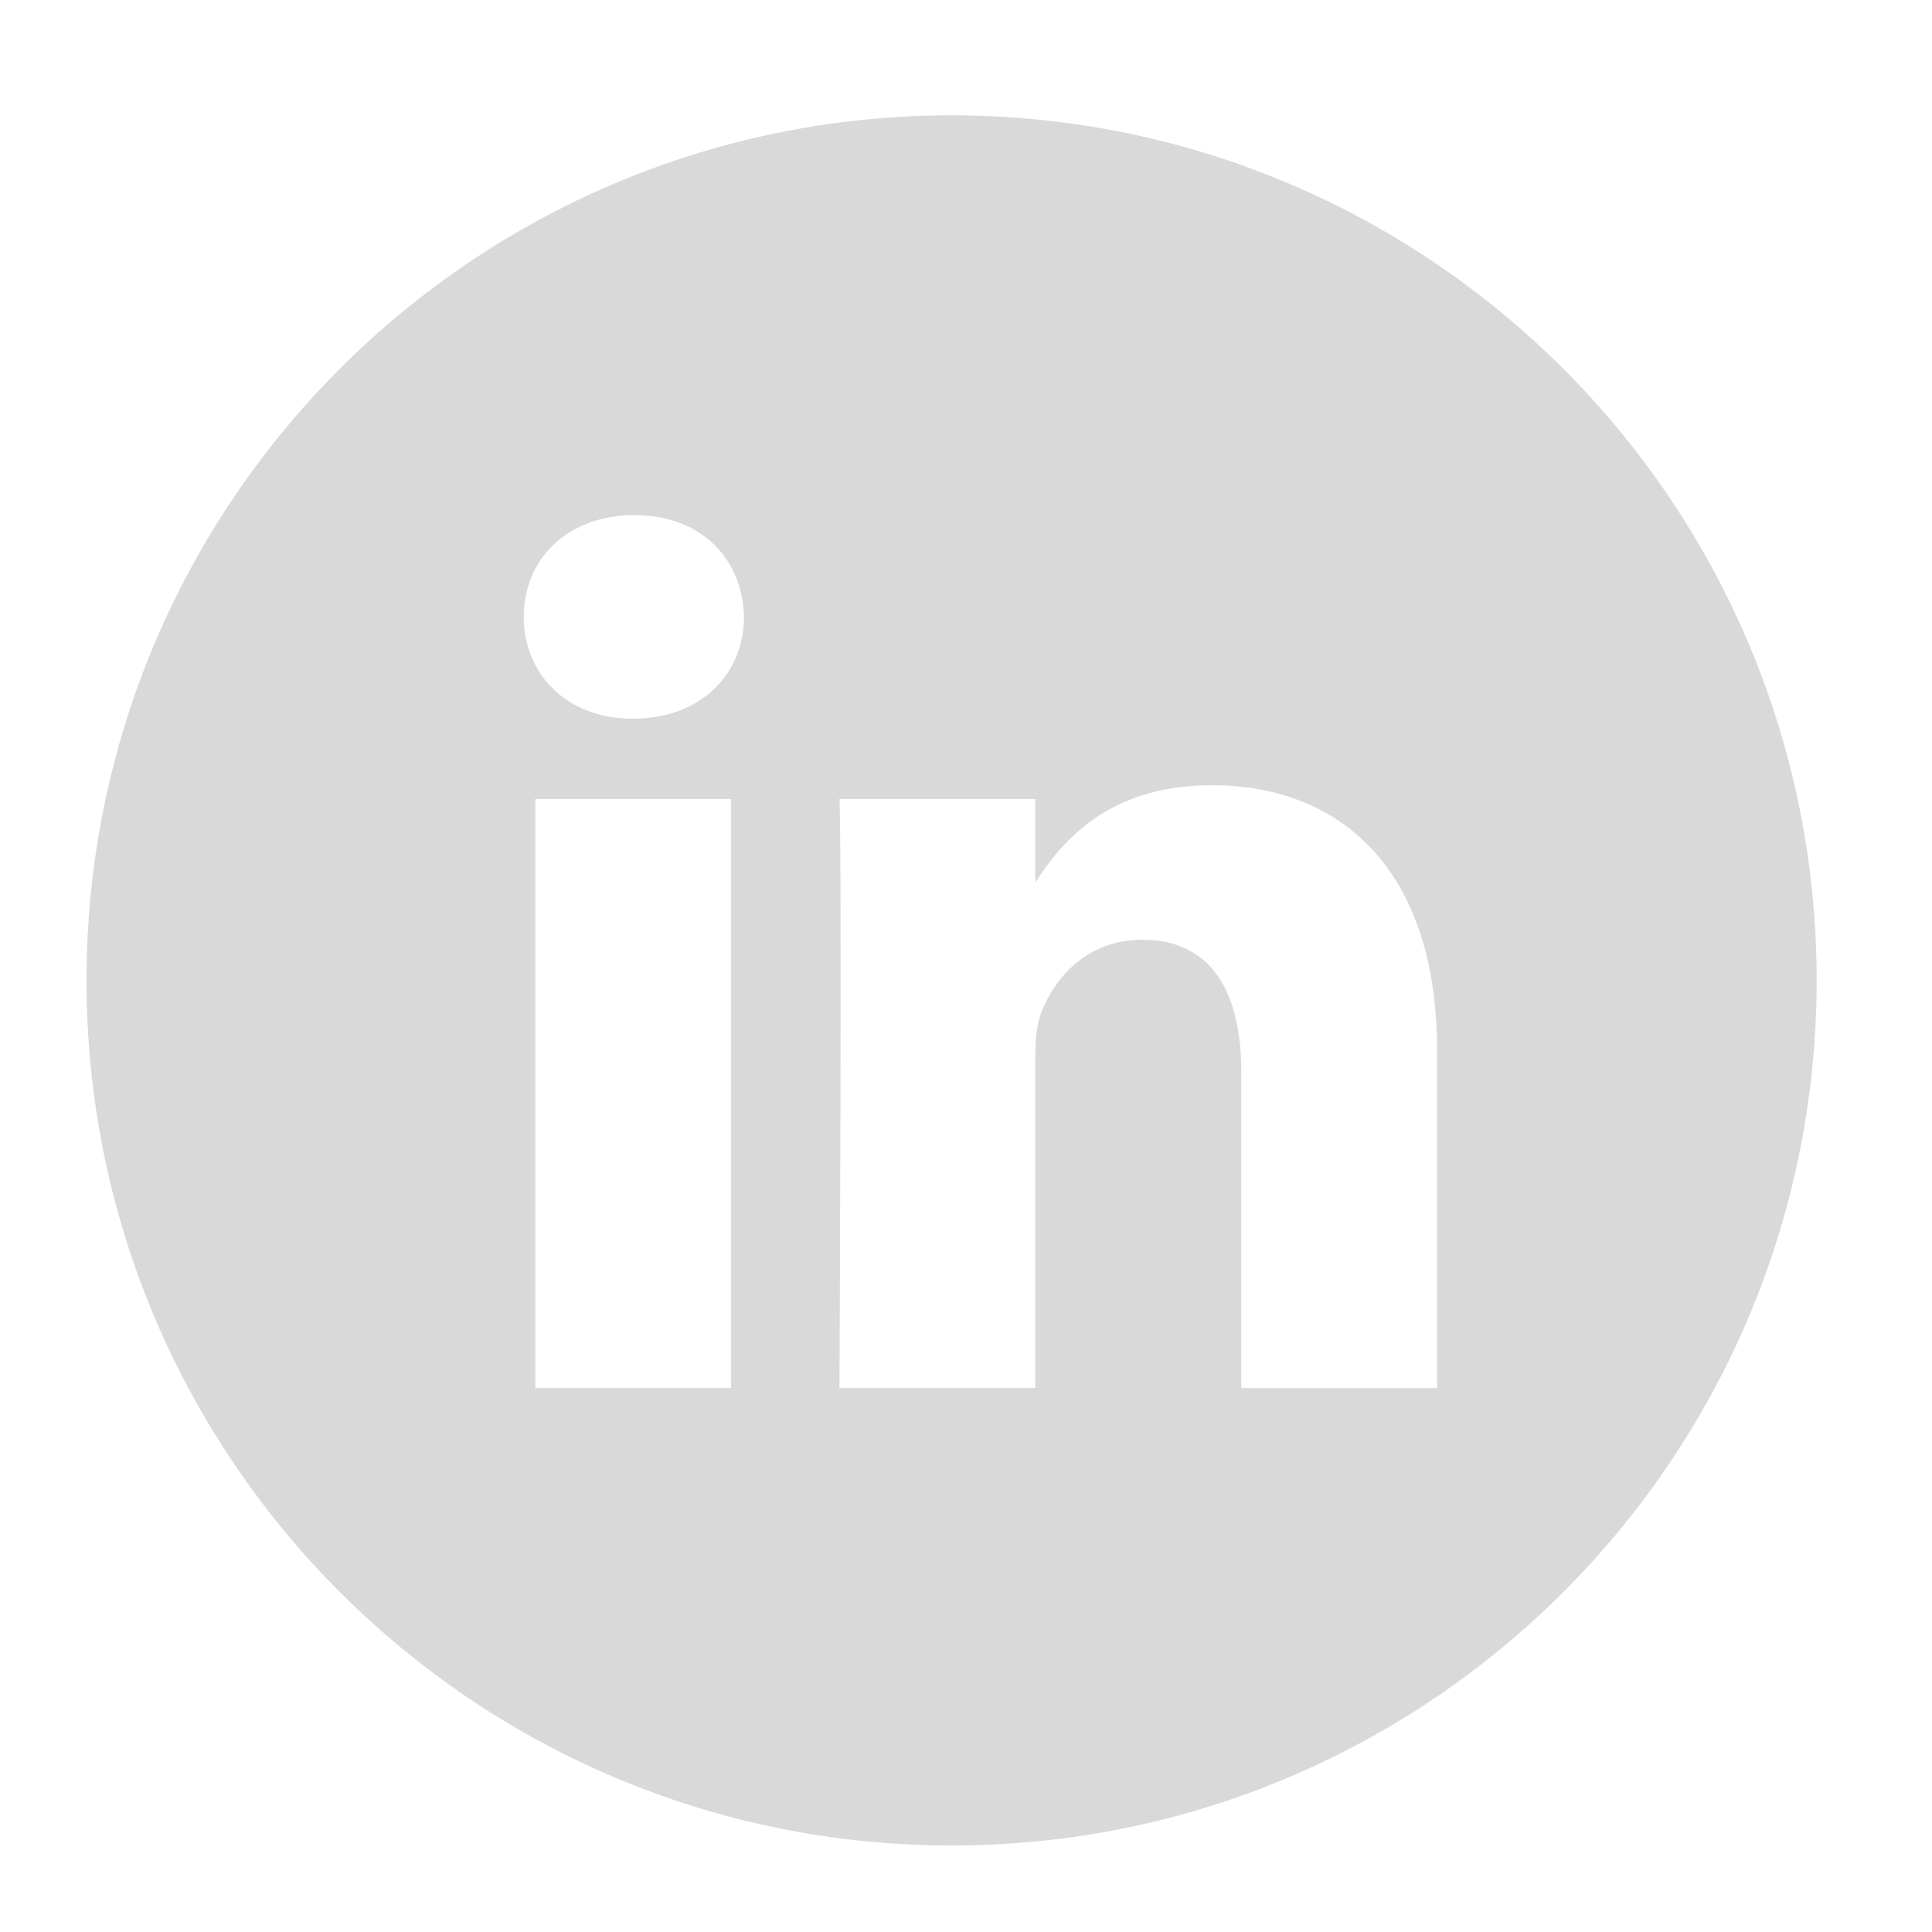
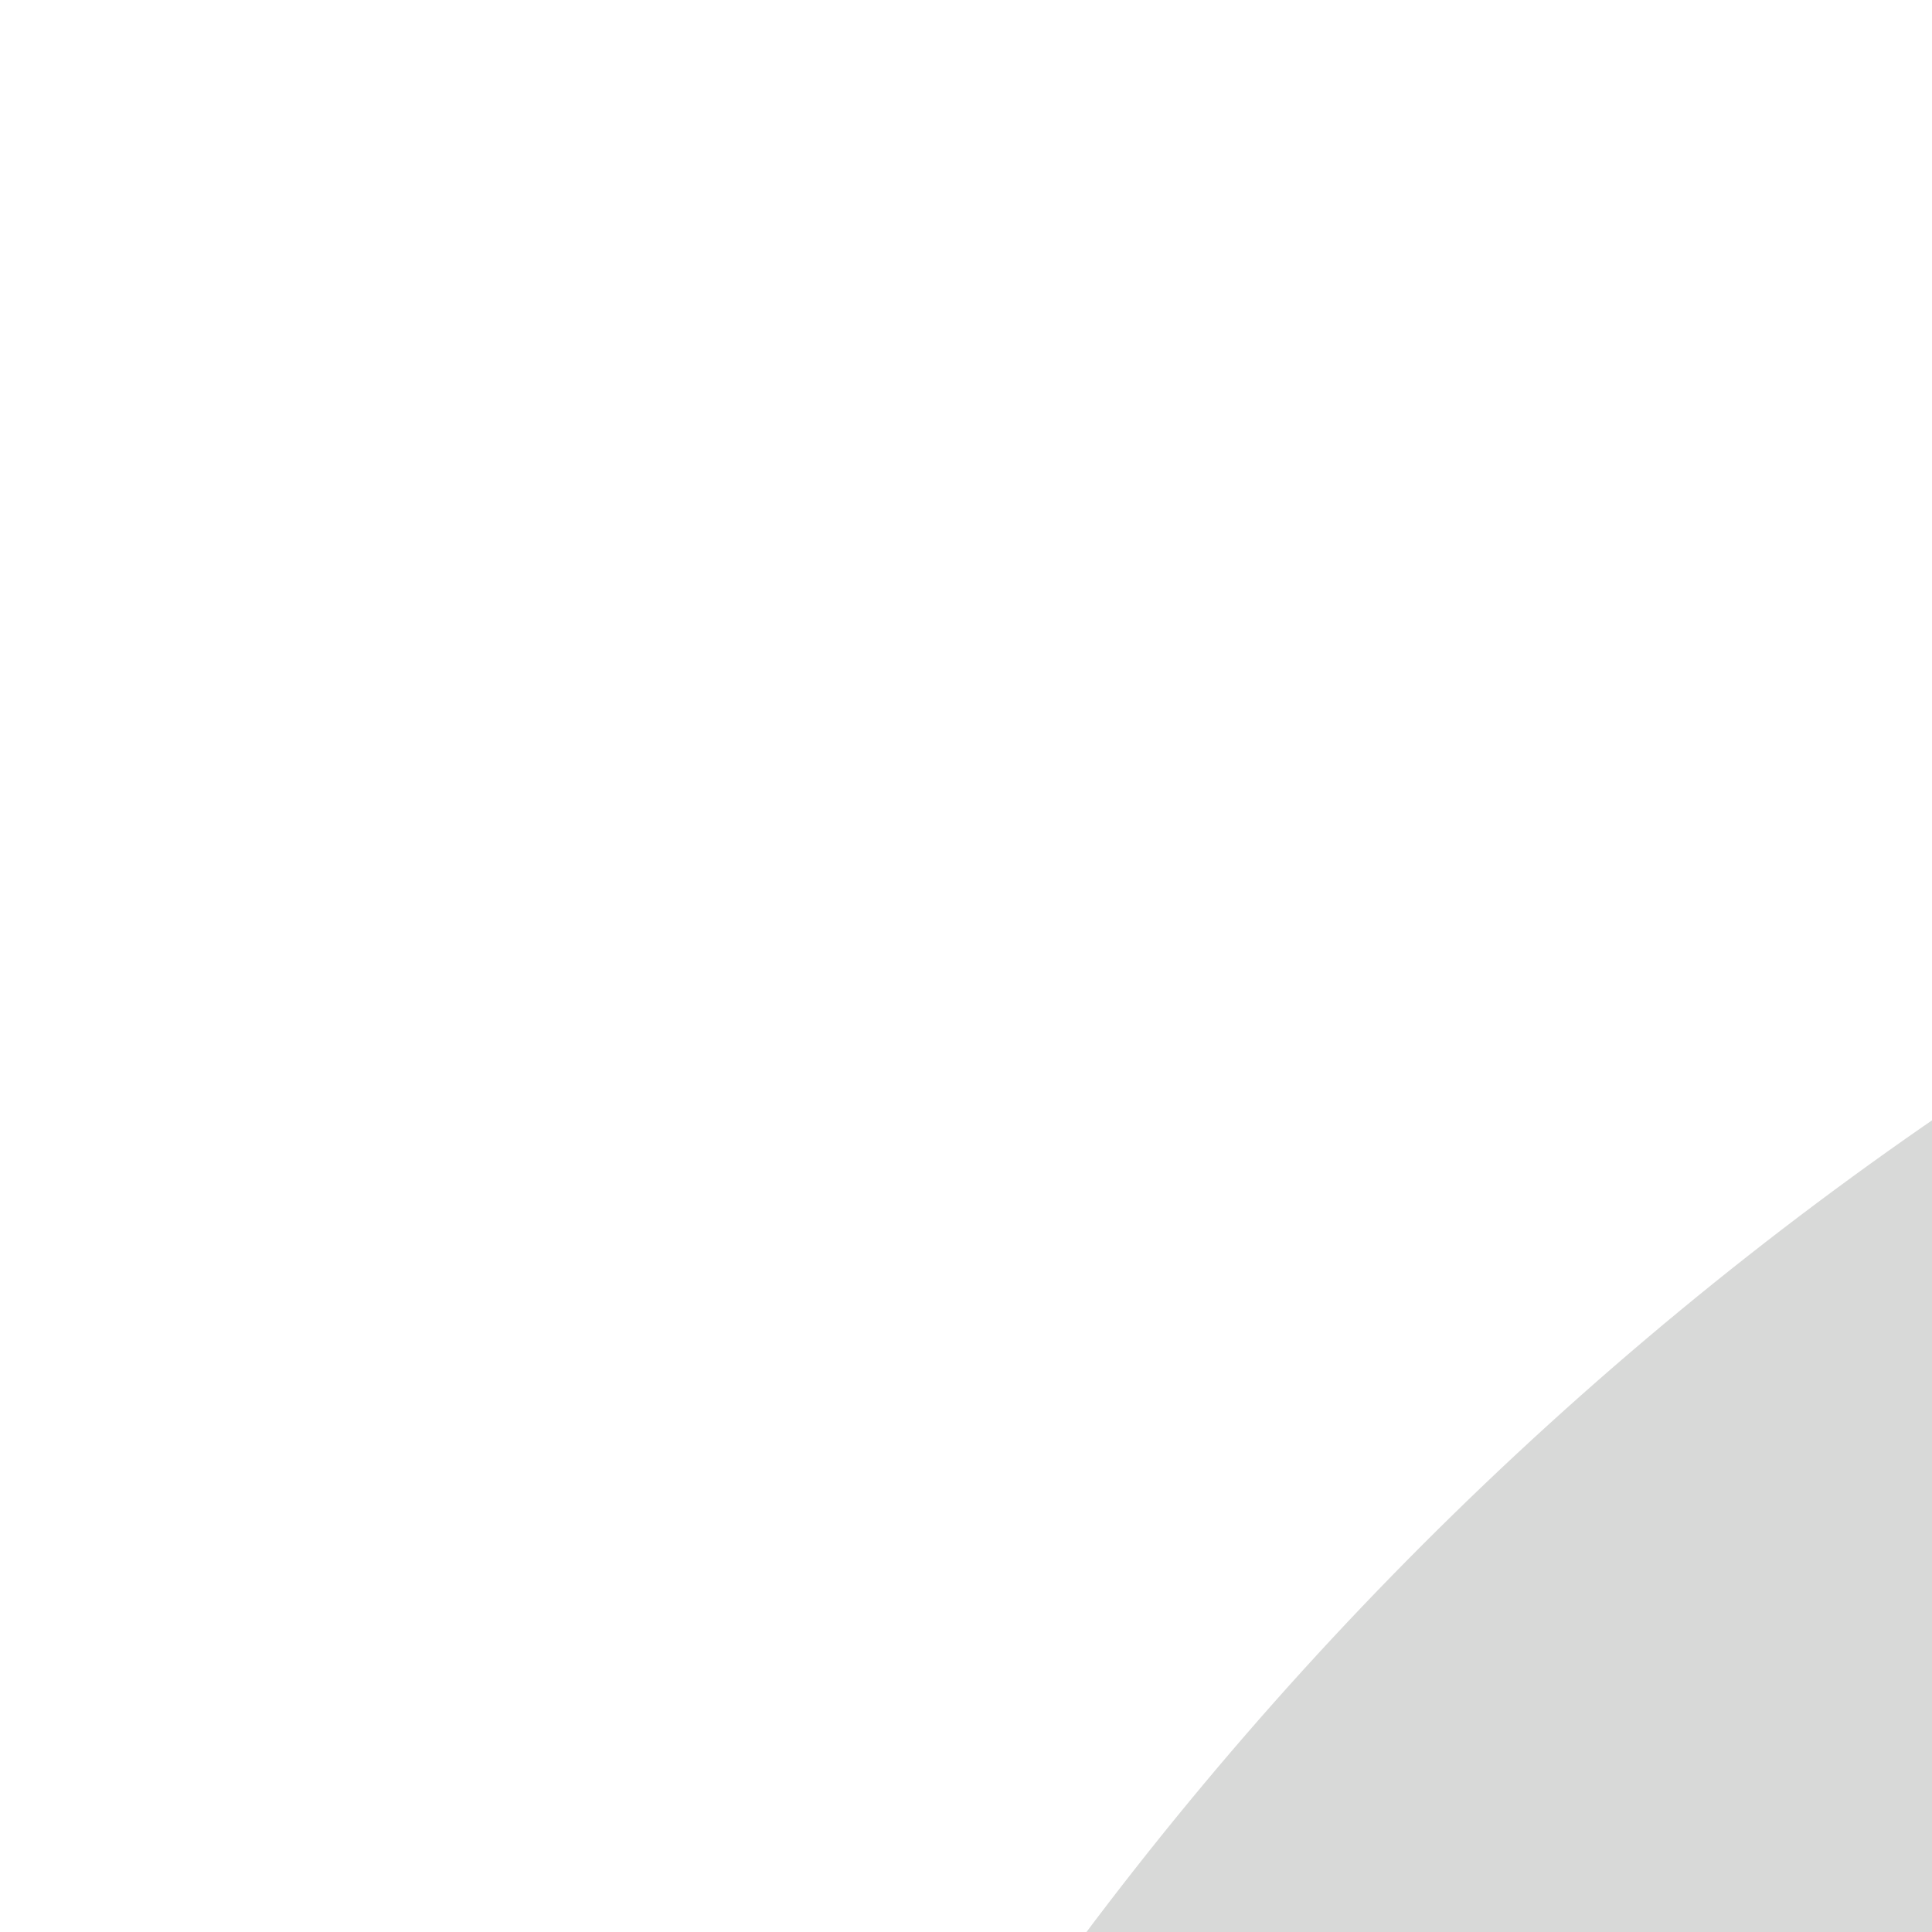
- <svg xmlns="http://www.w3.org/2000/svg" height="67px" id="Layer_1" style="enable-background:new 0 0 67 67;" version="1.1" viewBox="0 0 67 67" width="67px" xml:space="preserve">
-   <path d="M49.837,48.137V36.425c0-6.275-3.35-9.195-7.816-9.195  c-3.604,0-5.219,1.983-6.119,3.374V27.71h-6.79c0.09,1.917,0,20.427,0,20.427h6.79V36.729c0-0.609,0.044-1.219,0.224-1.655  c0.49-1.22,1.607-2.483,3.482-2.483c2.458,0,3.44,1.873,3.44,4.618v10.929H49.837z M21.959,24.922c2.367,0,3.842-1.57,3.842-3.531  c-0.044-2.003-1.475-3.528-3.797-3.528s-3.841,1.524-3.841,3.528c0,1.961,1.474,3.531,3.753,3.531H21.959z M33,64  C16.432,64,3,50.568,3,34C3,17.431,16.432,4,33,4s30,13.431,30,30C63,50.568,49.568,64,33,64z M25.354,48.137V27.71h-6.789v20.427  H25.354z" style="fill-rule:evenodd;clip-rule:evenodd;fill:#D8D9D8;" />
+ <svg viewBox="0 0 16 16">
+   <path fill="#828282" d="M49.837,48.137V36.425c0-6.275-3.35-9.195-7.816-9.195  c-3.604,0-5.219,1.983-6.119,3.374V27.71h-6.79c0.09,1.917,0,20.427,0,20.427h6.79V36.729c0-0.609,0.044-1.219,0.224-1.655  c0.49-1.22,1.607-2.483,3.482-2.483c2.458,0,3.44,1.873,3.44,4.618v10.929H49.837z M21.959,24.922c2.367,0,3.842-1.57,3.842-3.531  c-0.044-2.003-1.475-3.528-3.797-3.528s-3.841,1.524-3.841,3.528c0,1.961,1.474,3.531,3.753,3.531H21.959z M33,64  C16.432,64,3,50.568,3,34C3,17.431,16.432,4,33,4s30,13.431,30,30C63,50.568,49.568,64,33,64z M25.354,48.137V27.71h-6.789v20.427  H25.354z" style="fill-rule:evenodd;clip-rule:evenodd;fill:#D8D9D8;" />
</svg>
